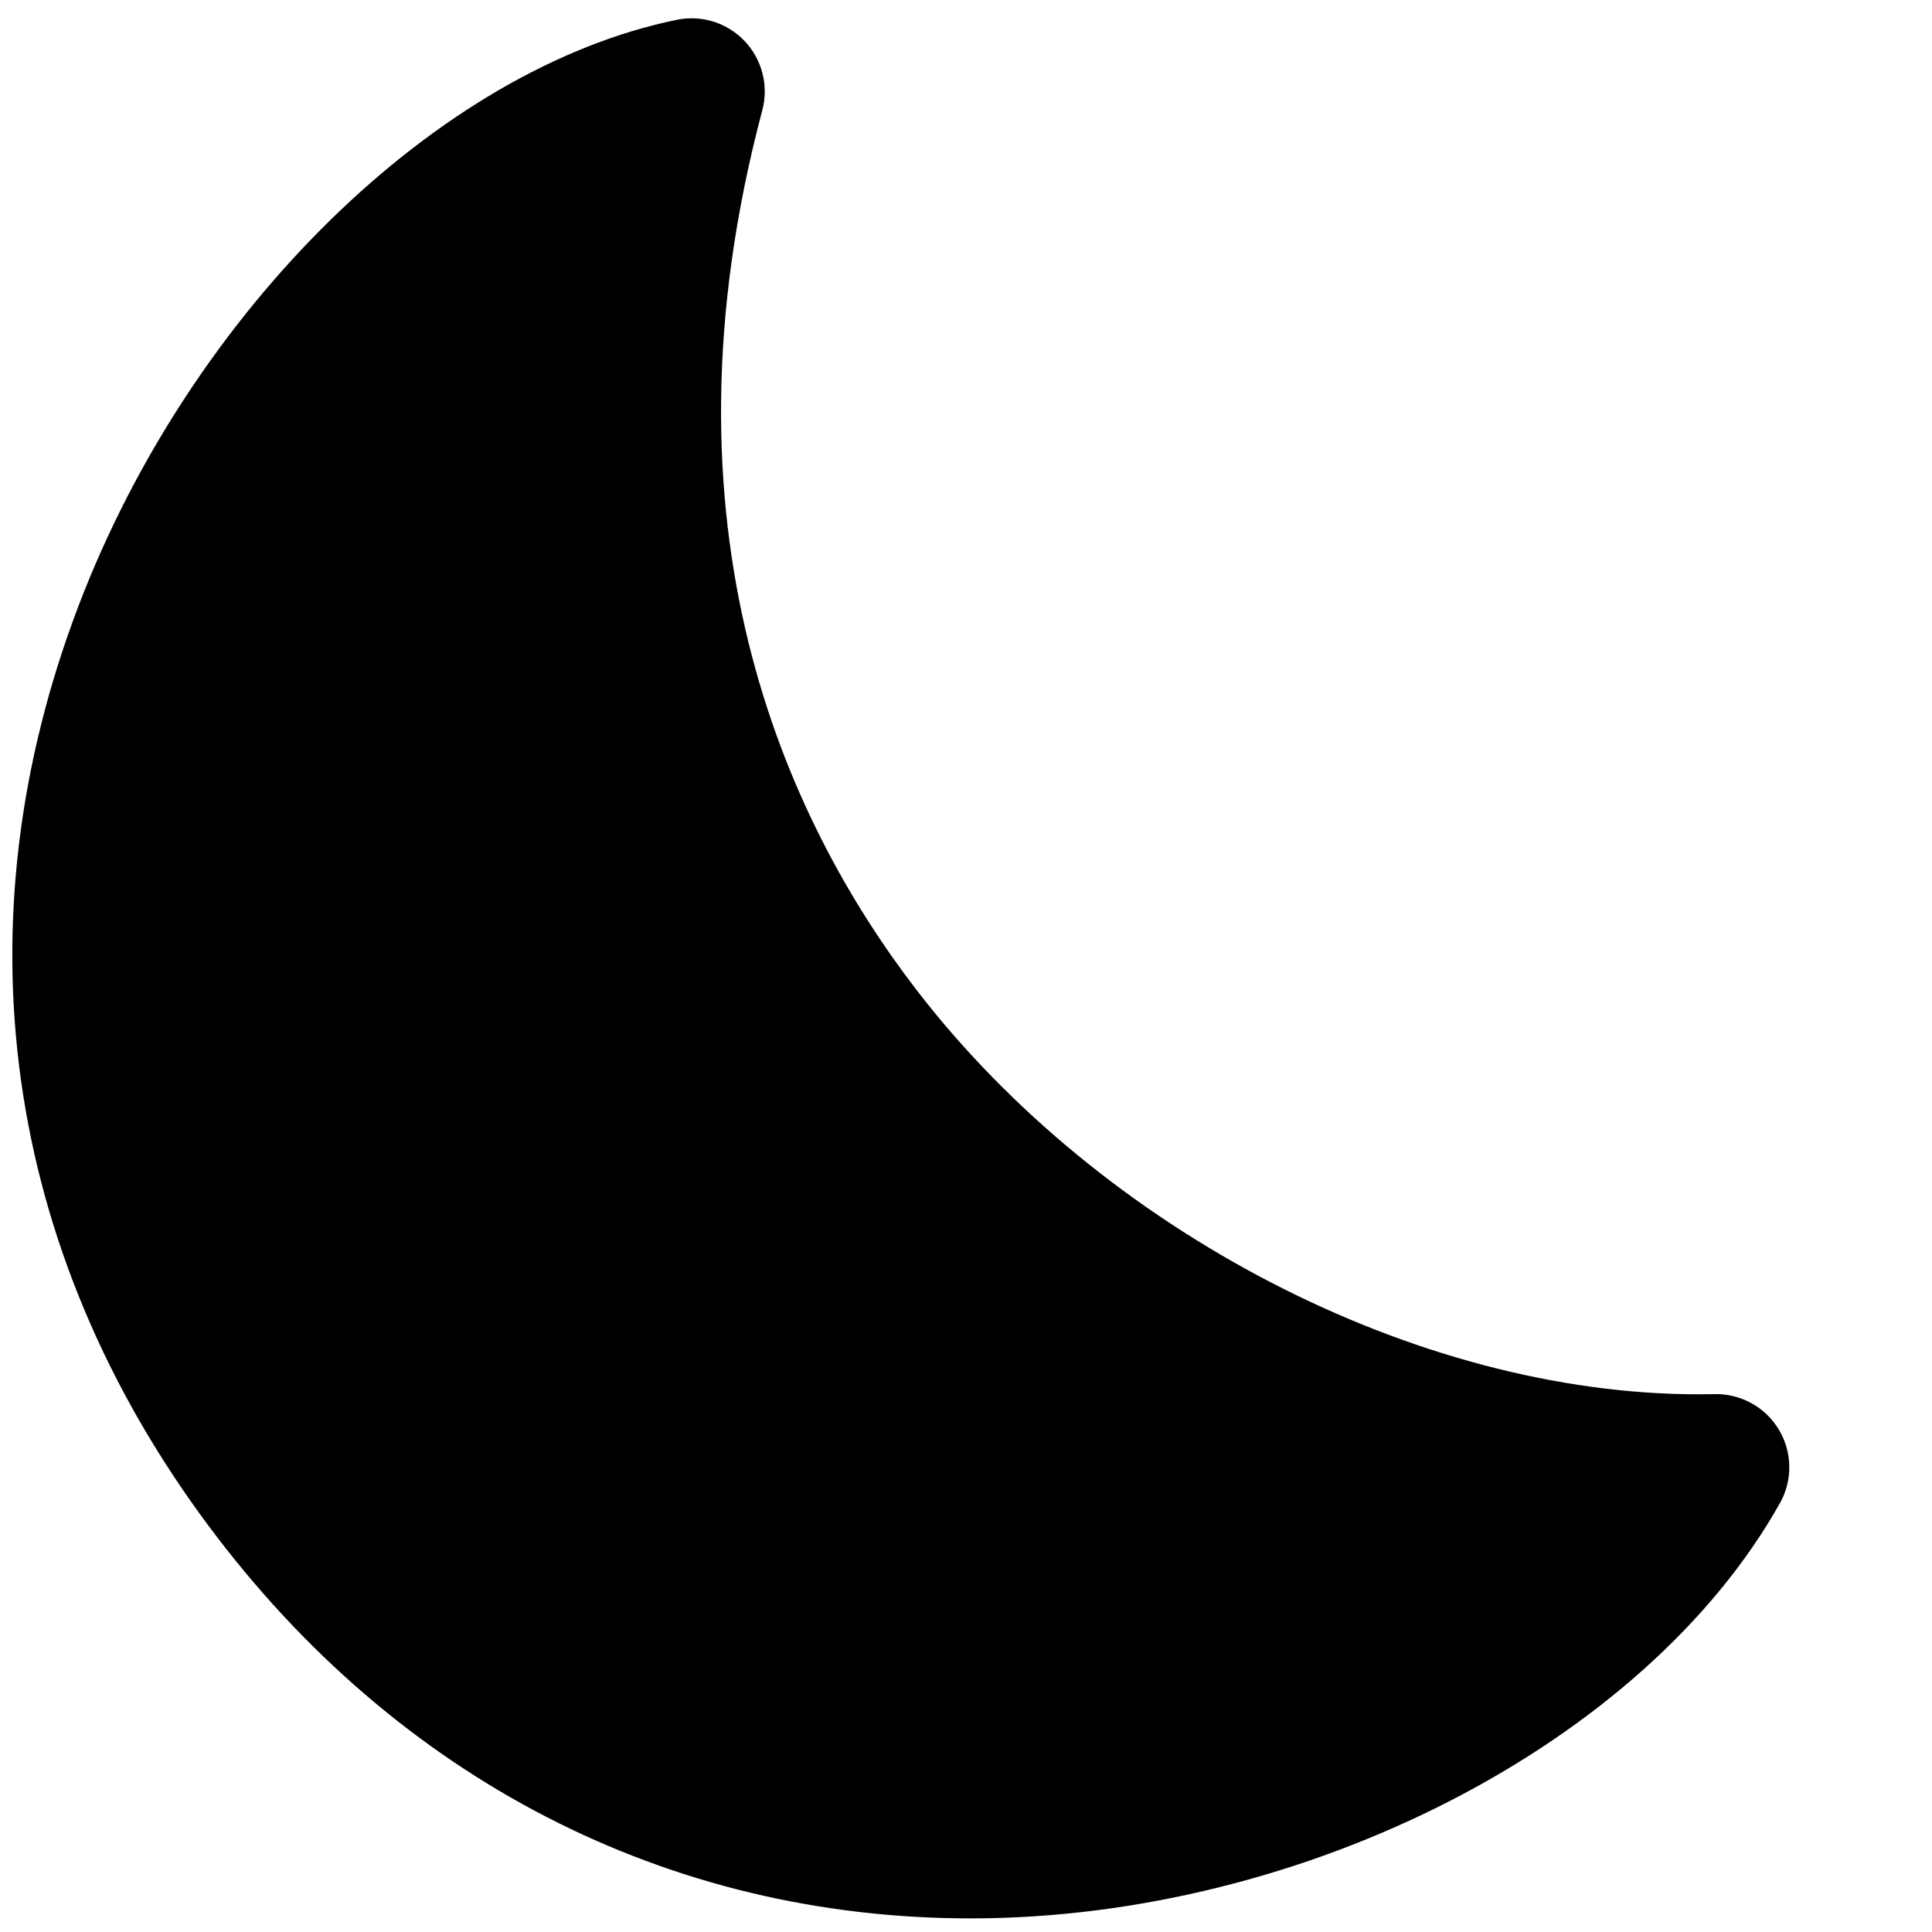
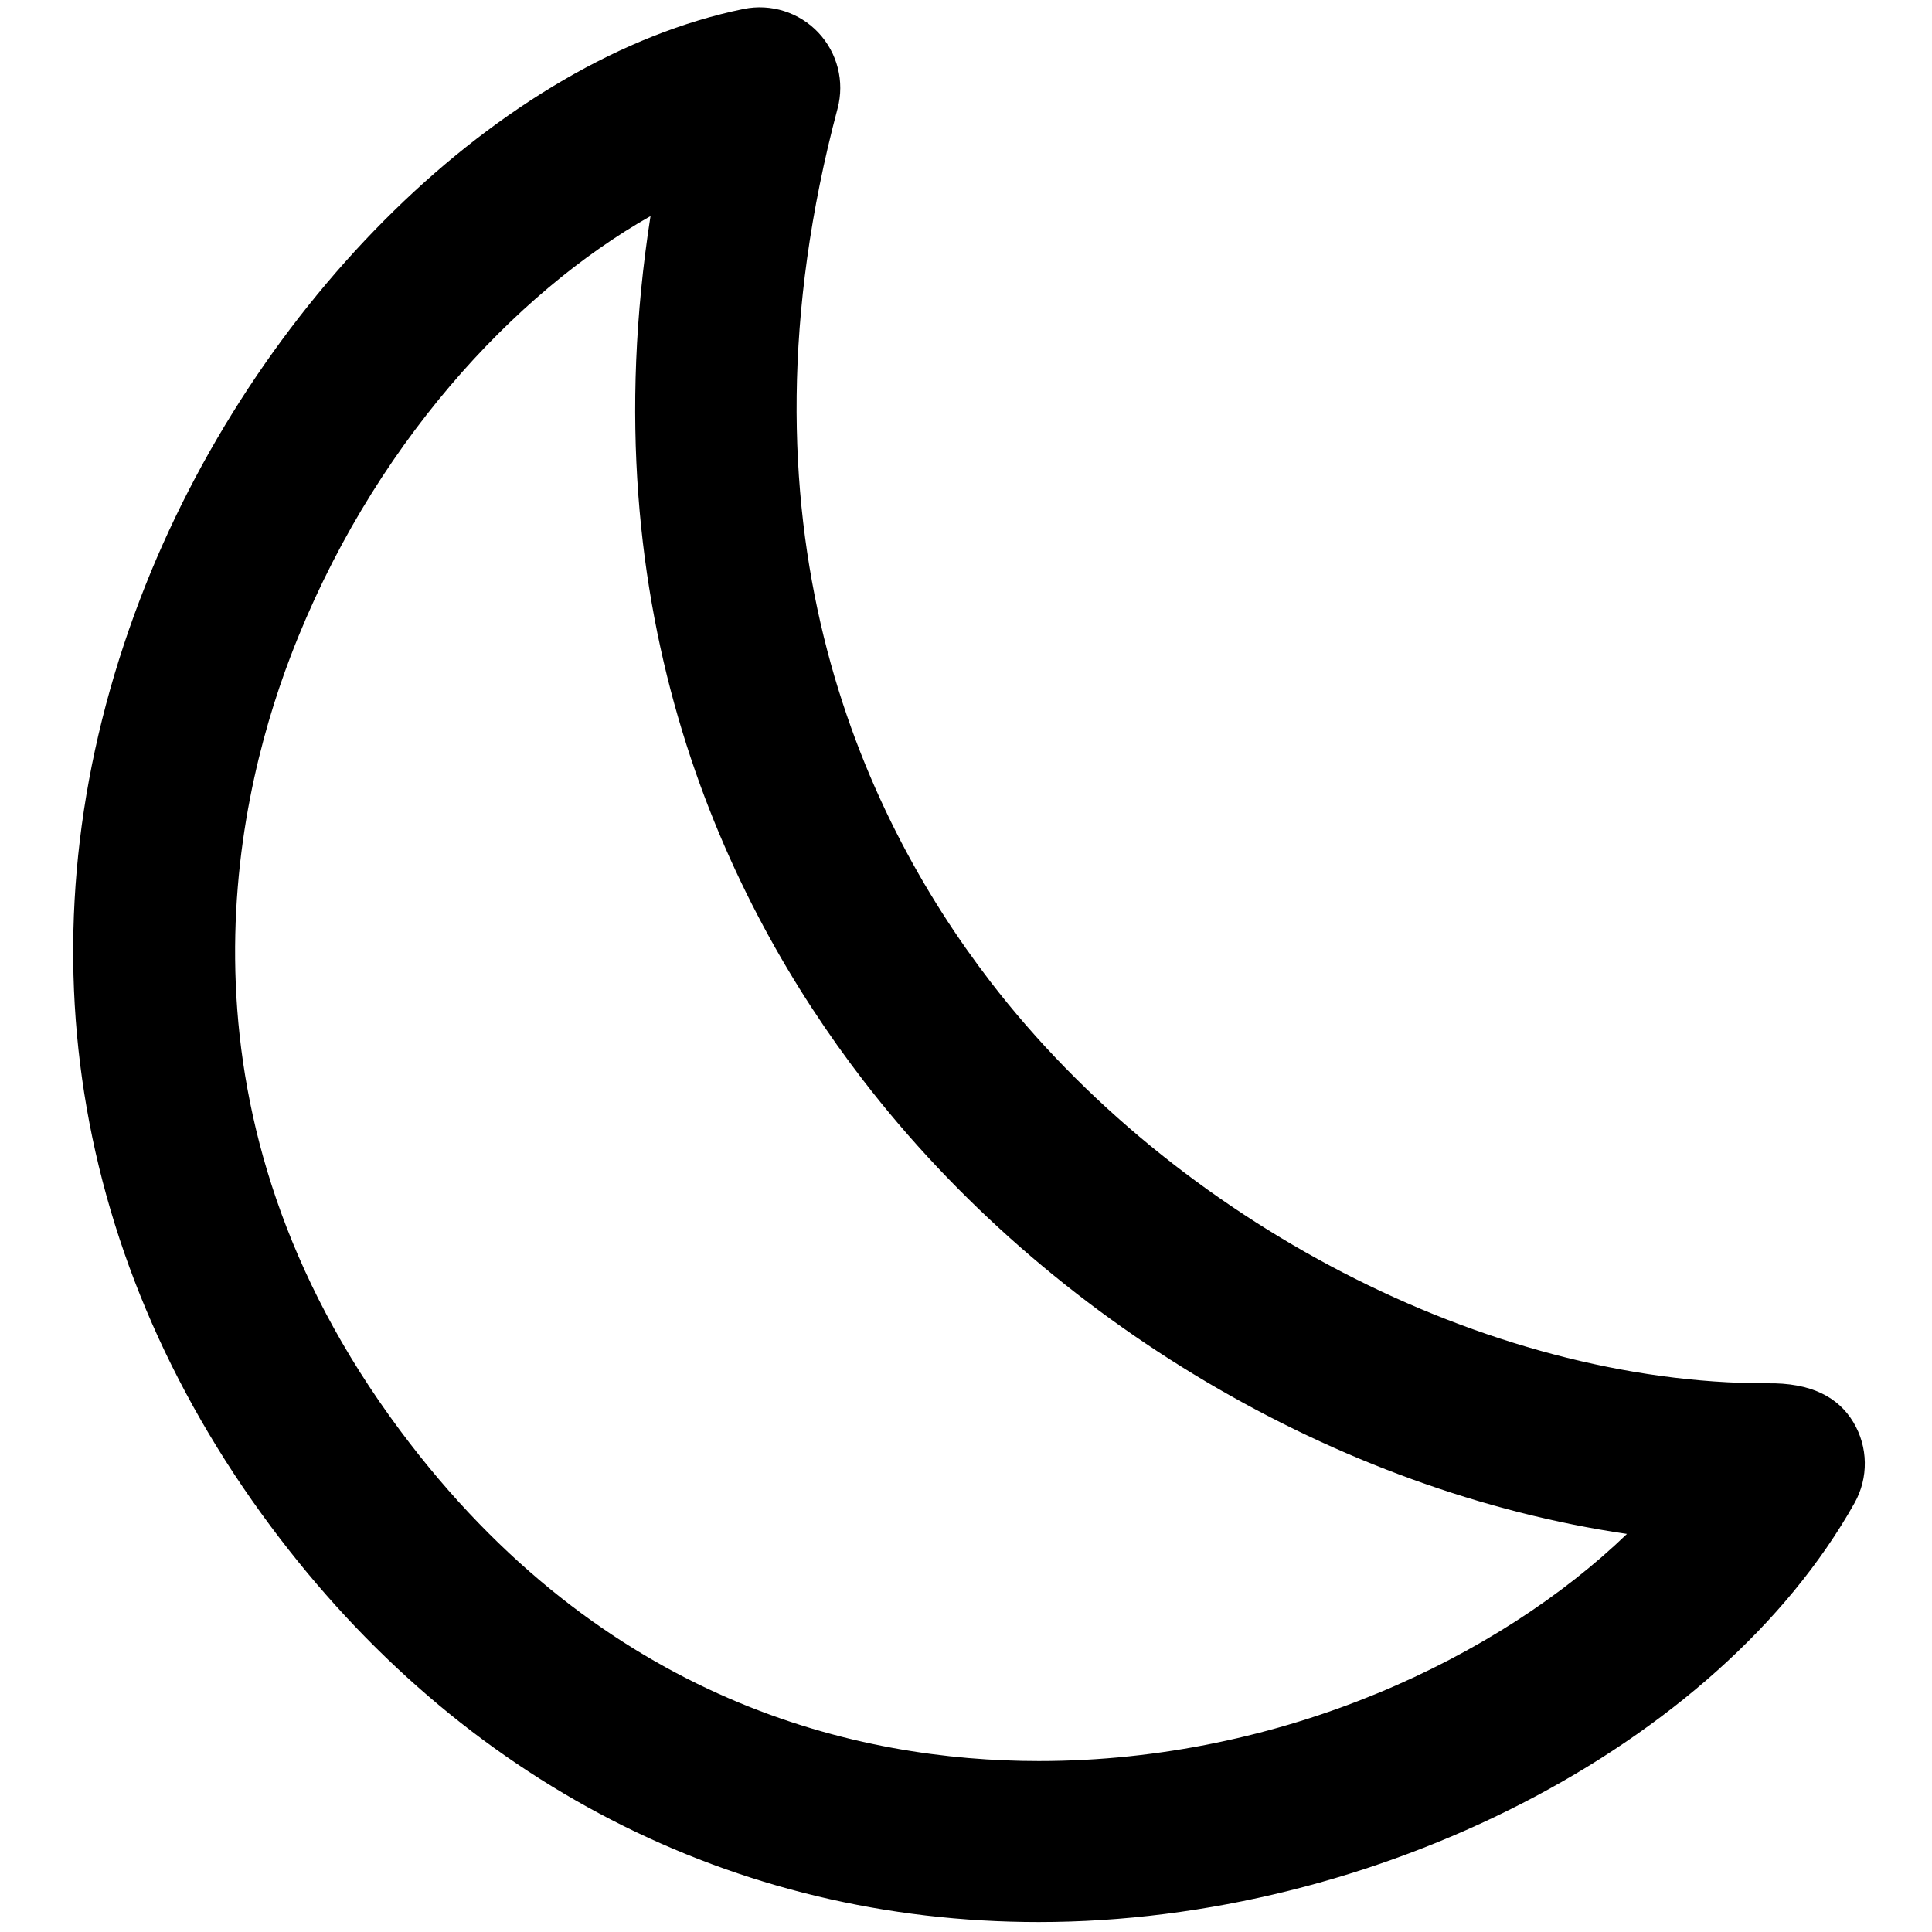
<svg xmlns="http://www.w3.org/2000/svg" viewBox="0 0 264 264">
-   <path d="M36.5 202.5c-61.758-82.97 5.048-179.16 58-190-31.4 118.137 68.143 189.614 140 188-27.788 49.515-136.242 84.97-198 2Z" />
-   <path d="M132.619 262.14c-41.395 0-78.379-19.06-104.141-53.669C.468 170.84-5.828 126.187 10.749 82.738 26.175 42.31 59.787 9.399 92.495 2.703a10 10 0 0 1 11.67 12.365c-15.148 57 3.088 96.812 21.053 120.175 25.426 33.067 68.381 55.283 106.887 55.283l2.171-.024a10 10 0 0 1 8.945 14.892c-18.454 32.881-64.968 56.746-110.602 56.746ZM80.88 28.175c-19.185 10.222-40.041 31.8-51.445 61.693-8.139 21.331-17 63.553 15.086 106.661 28.06 37.7 63.4 45.611 88.1 45.611 34.651 0 65.127-15.18 82.511-32.748-39.844-5.256-79.972-28.412-105.767-61.958C90.656 123.108 71.658 83.445 80.88 28.175Z" />
+   <path d="M141.94 262.64c-41.719 0-78.988-19.2-104.943-54.072C8.775 170.653 2.432 125.662 19.136 81.882c15.541-40.73 49.457-73.9 82.479-80.658a11 11 0 0 1 12.837 13.6c-15.044 56.6 3.051 96.123 20.879 119.309 25.247 32.833 67.883 54.893 106.095 54.893 6.1-.113 9.791 1.923 11.825 5.309a11 11 0 0 1 .163 11.048c-18.62 33.179-65.506 57.257-111.474 57.257ZM88.889 29.527C70.408 39.995 50.658 60.979 39.691 89.724c-8.066 21.138-16.848 62.983 14.954 105.708 27.813 37.365 62.823 45.208 87.295 45.208 33.453 0 62.964-14.243 80.378-31.036-39.44-5.79-78.907-28.872-104.427-62.06-18.604-24.193-37.496-63.451-29.002-118.017Z" />
</svg>
